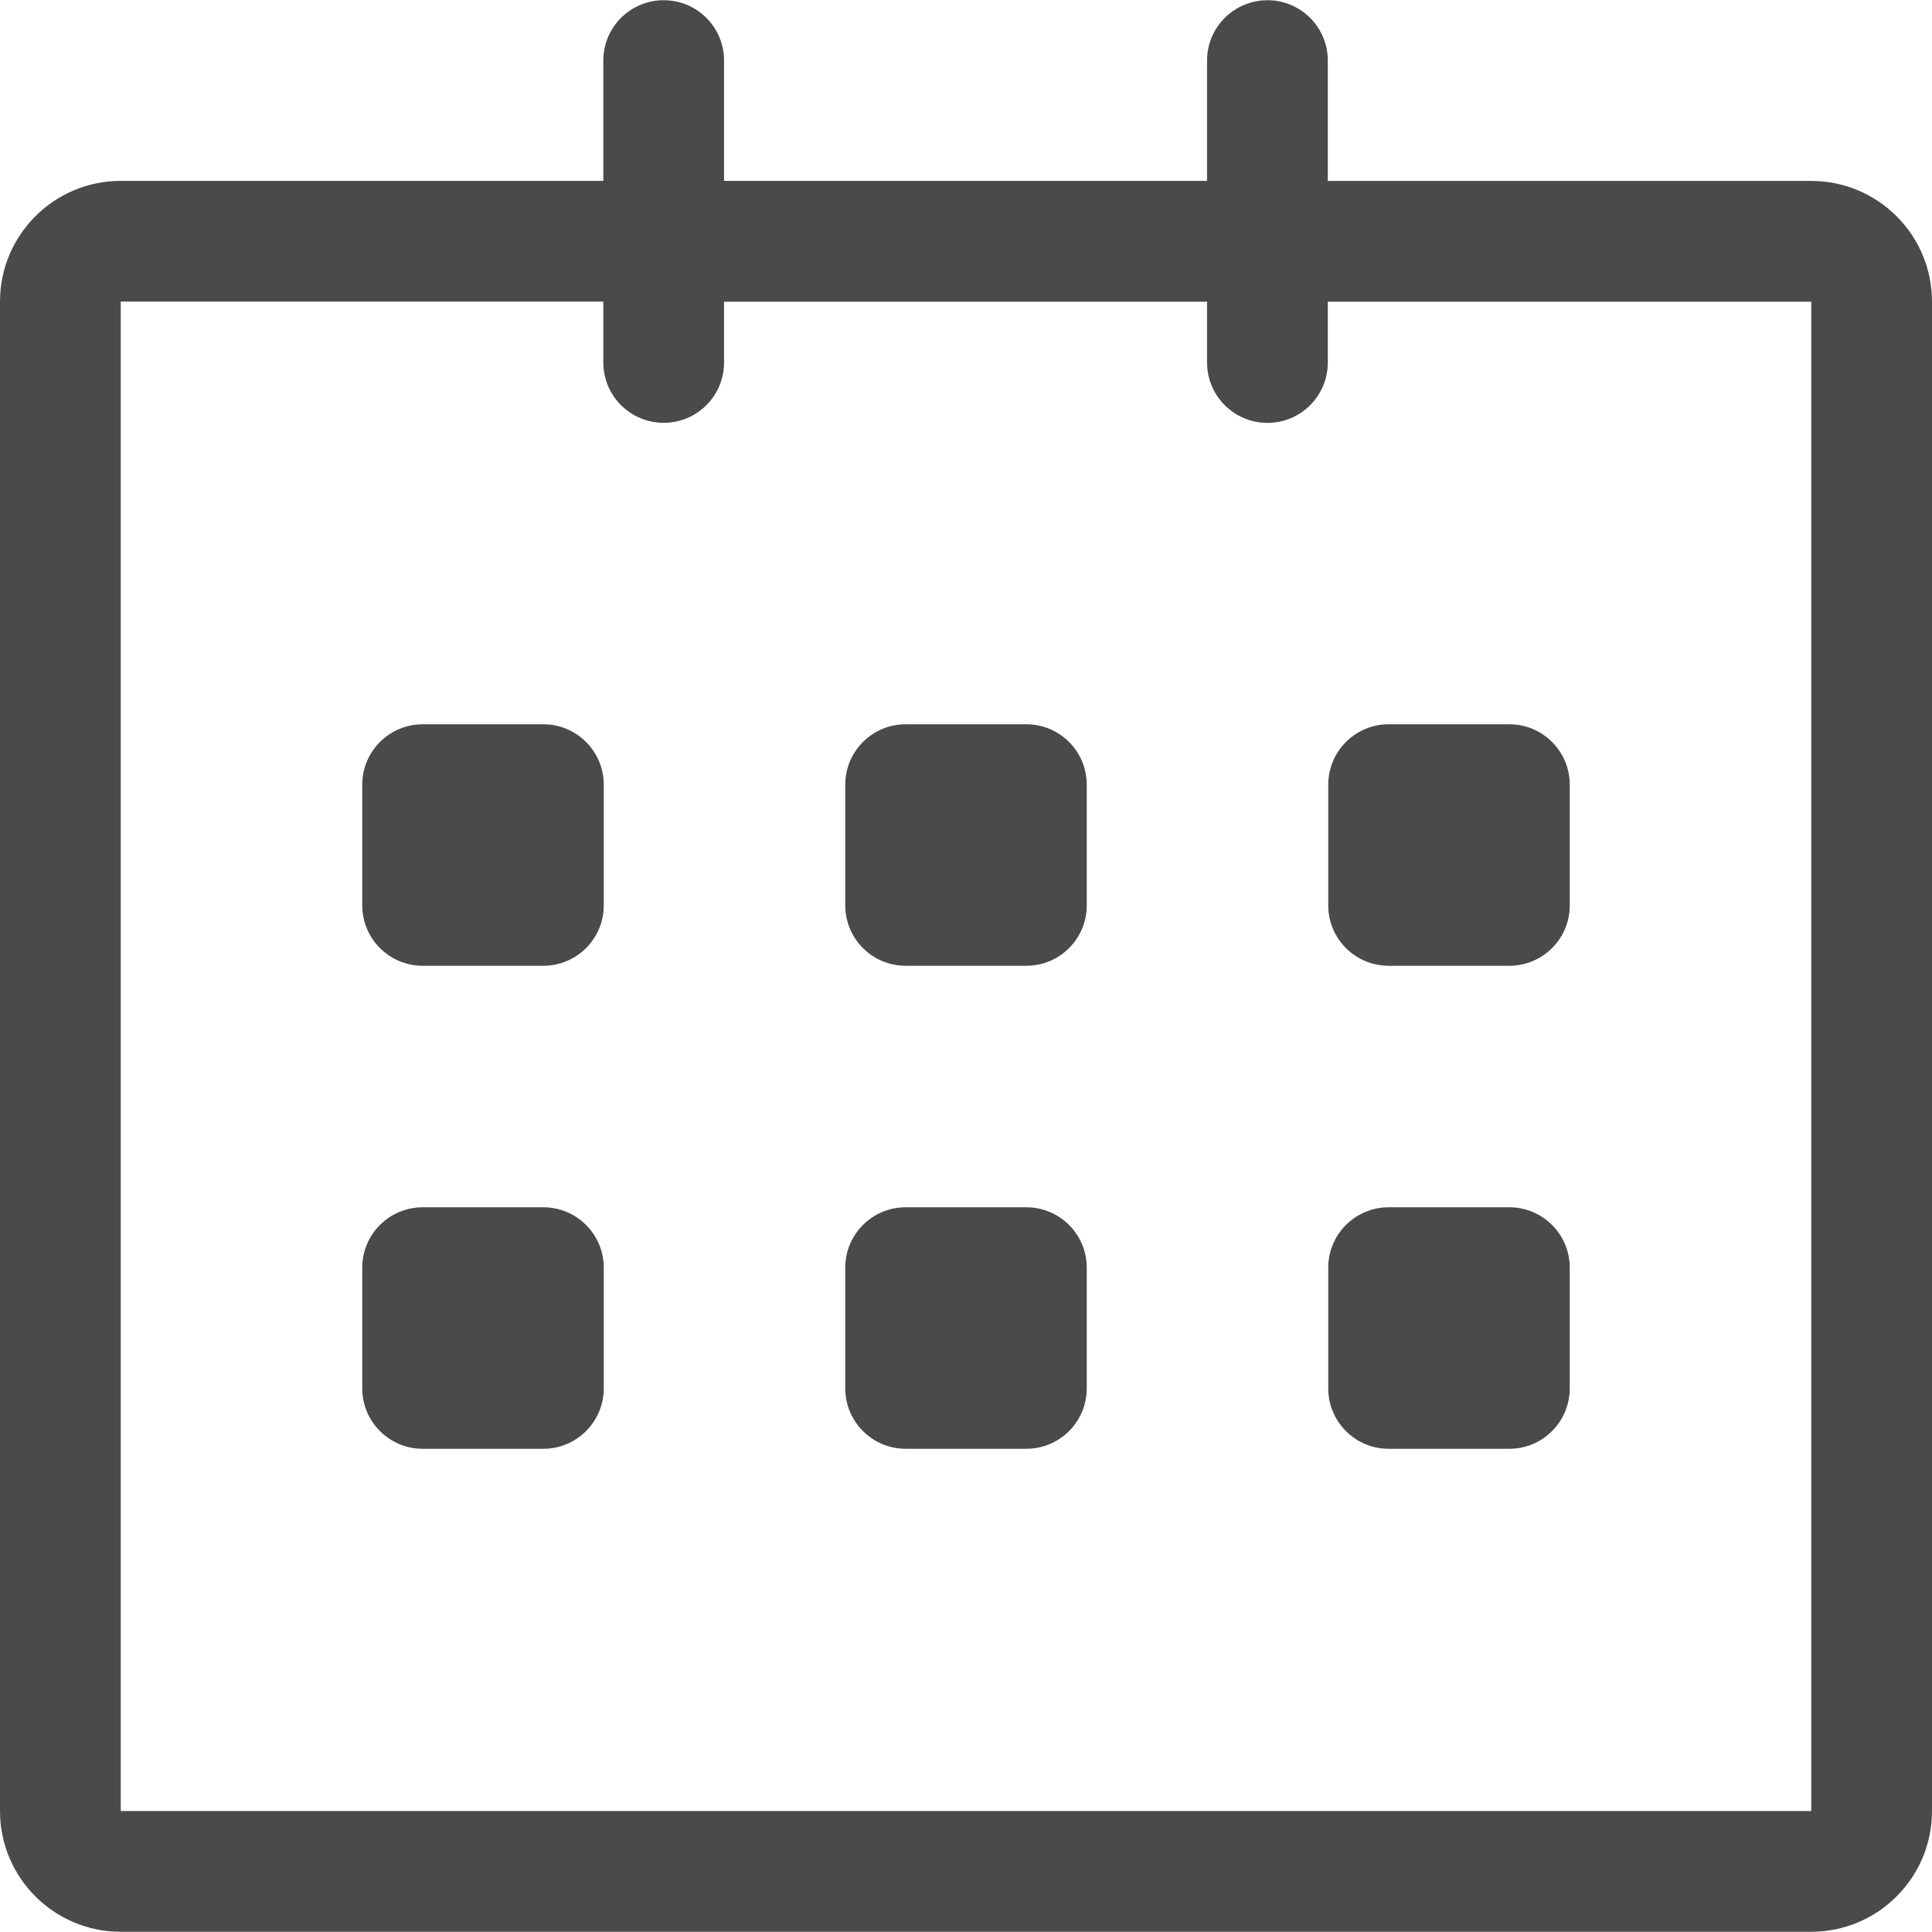
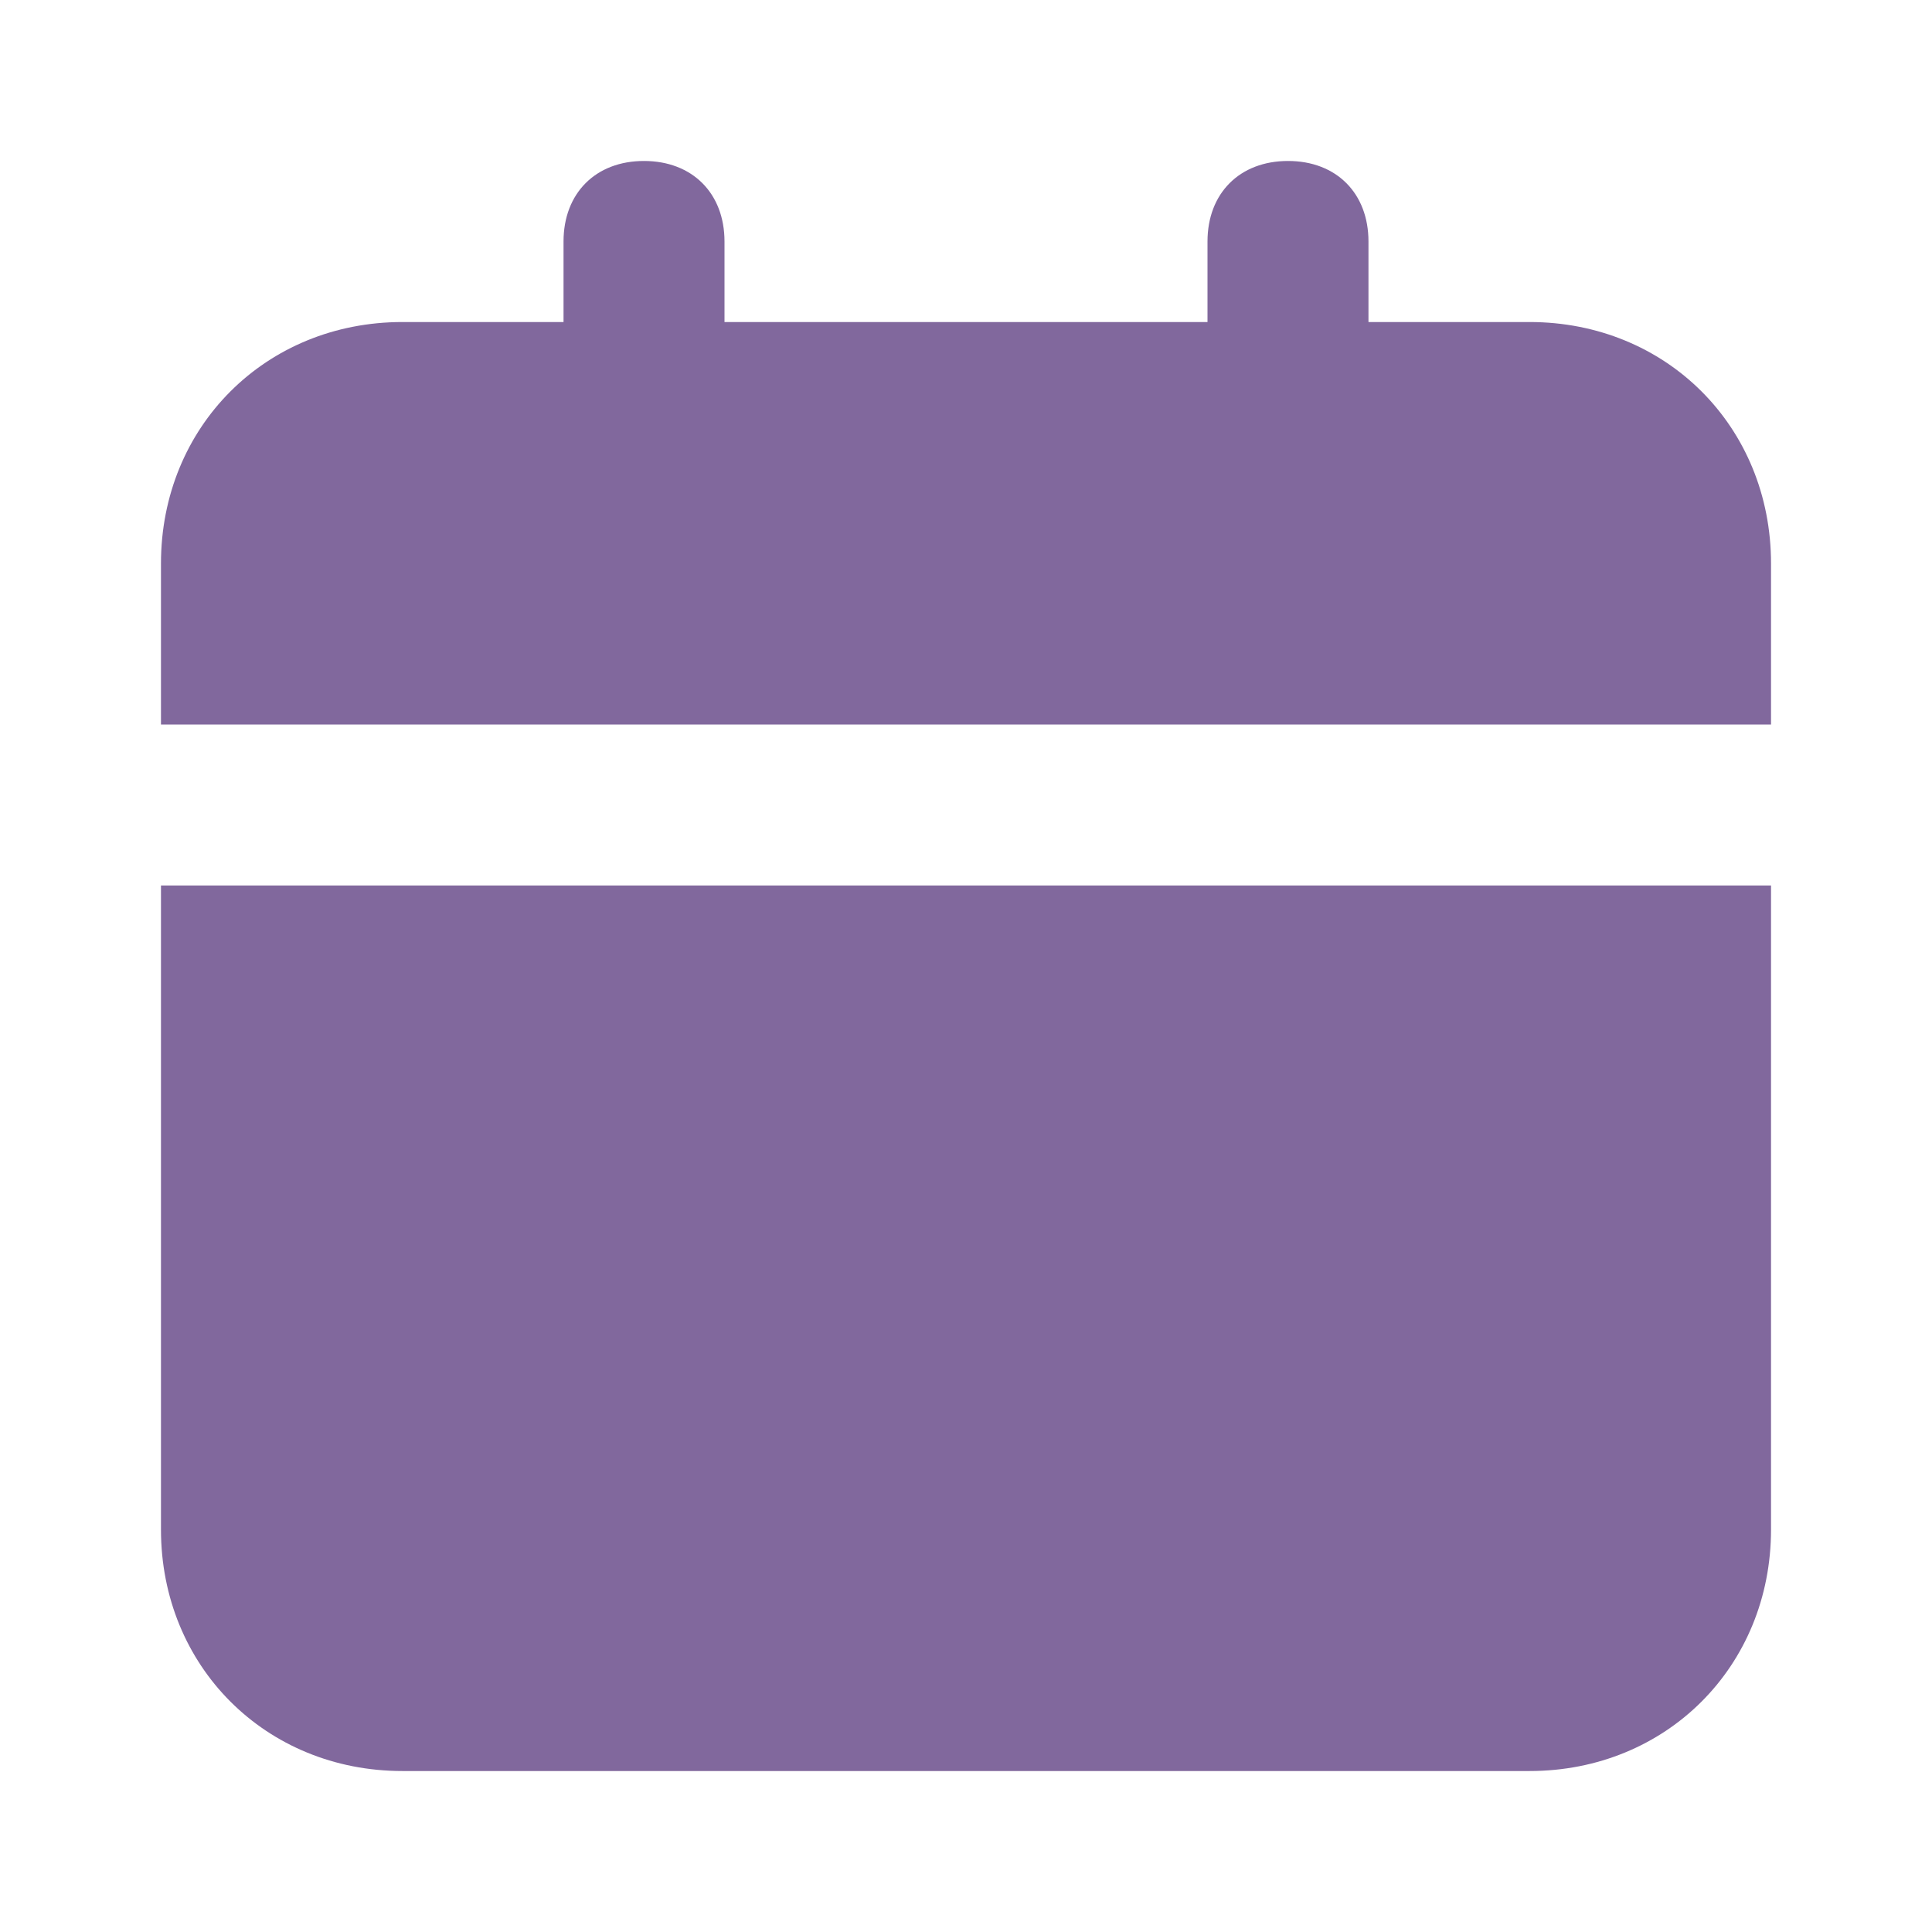
- <svg xmlns="http://www.w3.org/2000/svg" width="26" height="26" viewBox="0 0 26 26" fill="none">
-   <path d="M24.375 2.435L17.869 2.435V0.815C17.869 0.366 17.506 0.003 17.057 0.003C16.608 0.003 16.244 0.366 16.244 0.815V2.434H9.744V0.815C9.744 0.366 9.381 0.003 8.932 0.003C8.483 0.003 8.119 0.366 8.119 0.815V2.434H1.625C0.728 2.434 0 3.162 0 4.059V24.372C0 25.269 0.728 25.997 1.625 25.997H24.375C25.272 25.997 26 25.269 26 24.372V4.059C26 3.162 25.272 2.435 24.375 2.435ZM24.375 24.372H1.625V4.059H8.119V4.878C8.119 5.327 8.483 5.69 8.932 5.69C9.381 5.69 9.744 5.327 9.744 4.878V4.06H16.244V4.878C16.244 5.327 16.608 5.691 17.057 5.691C17.506 5.691 17.869 5.327 17.869 4.878V4.06H24.375V24.372ZM18.688 12.997H20.312C20.761 12.997 21.125 12.633 21.125 12.185V10.56C21.125 10.111 20.761 9.747 20.312 9.747H18.688C18.239 9.747 17.875 10.111 17.875 10.56V12.185C17.875 12.633 18.239 12.997 18.688 12.997ZM18.688 19.497H20.312C20.761 19.497 21.125 19.133 21.125 18.684V17.059C21.125 16.611 20.761 16.247 20.312 16.247H18.688C18.239 16.247 17.875 16.611 17.875 17.059V18.684C17.875 19.134 18.239 19.497 18.688 19.497ZM13.812 16.247H12.188C11.739 16.247 11.375 16.611 11.375 17.059V18.684C11.375 19.133 11.739 19.497 12.188 19.497H13.812C14.261 19.497 14.625 19.133 14.625 18.684V17.059C14.625 16.611 14.261 16.247 13.812 16.247ZM13.812 9.747H12.188C11.739 9.747 11.375 10.111 11.375 10.56V12.185C11.375 12.633 11.739 12.997 12.188 12.997H13.812C14.261 12.997 14.625 12.633 14.625 12.185V10.56C14.625 10.111 14.261 9.747 13.812 9.747ZM7.312 9.747H5.688C5.239 9.747 4.875 10.111 4.875 10.56V12.185C4.875 12.633 5.239 12.997 5.688 12.997H7.312C7.761 12.997 8.125 12.633 8.125 12.185V10.56C8.125 10.111 7.761 9.747 7.312 9.747ZM7.312 16.247H5.688C5.239 16.247 4.875 16.611 4.875 17.059V18.684C4.875 19.133 5.239 19.497 5.688 19.497H7.312C7.761 19.497 8.125 19.133 8.125 18.684V17.059C8.125 16.611 7.761 16.247 7.312 16.247Z" fill="#4A4A4A" />
+ <svg xmlns="http://www.w3.org/2000/svg" width="22" height="22" viewBox="0 0 22 22" fill="none">
+   <path d="M1.833 17.417C1.833 18.975 3.025 20.167 4.583 20.167H17.417C18.975 20.167 20.167 18.975 20.167 17.417V10.083H1.833V17.417ZM17.417 3.667H15.583V2.75C15.583 2.2 15.217 1.833 14.667 1.833C14.117 1.833 13.75 2.2 13.75 2.75V3.667H8.25V2.75C8.25 2.2 7.883 1.833 7.333 1.833C6.783 1.833 6.417 2.2 6.417 2.75V3.667H4.583C3.025 3.667 1.833 4.858 1.833 6.417V8.25H20.167V6.417C20.167 4.858 18.975 3.667 17.417 3.667Z" fill="#81689D" />
</svg>
